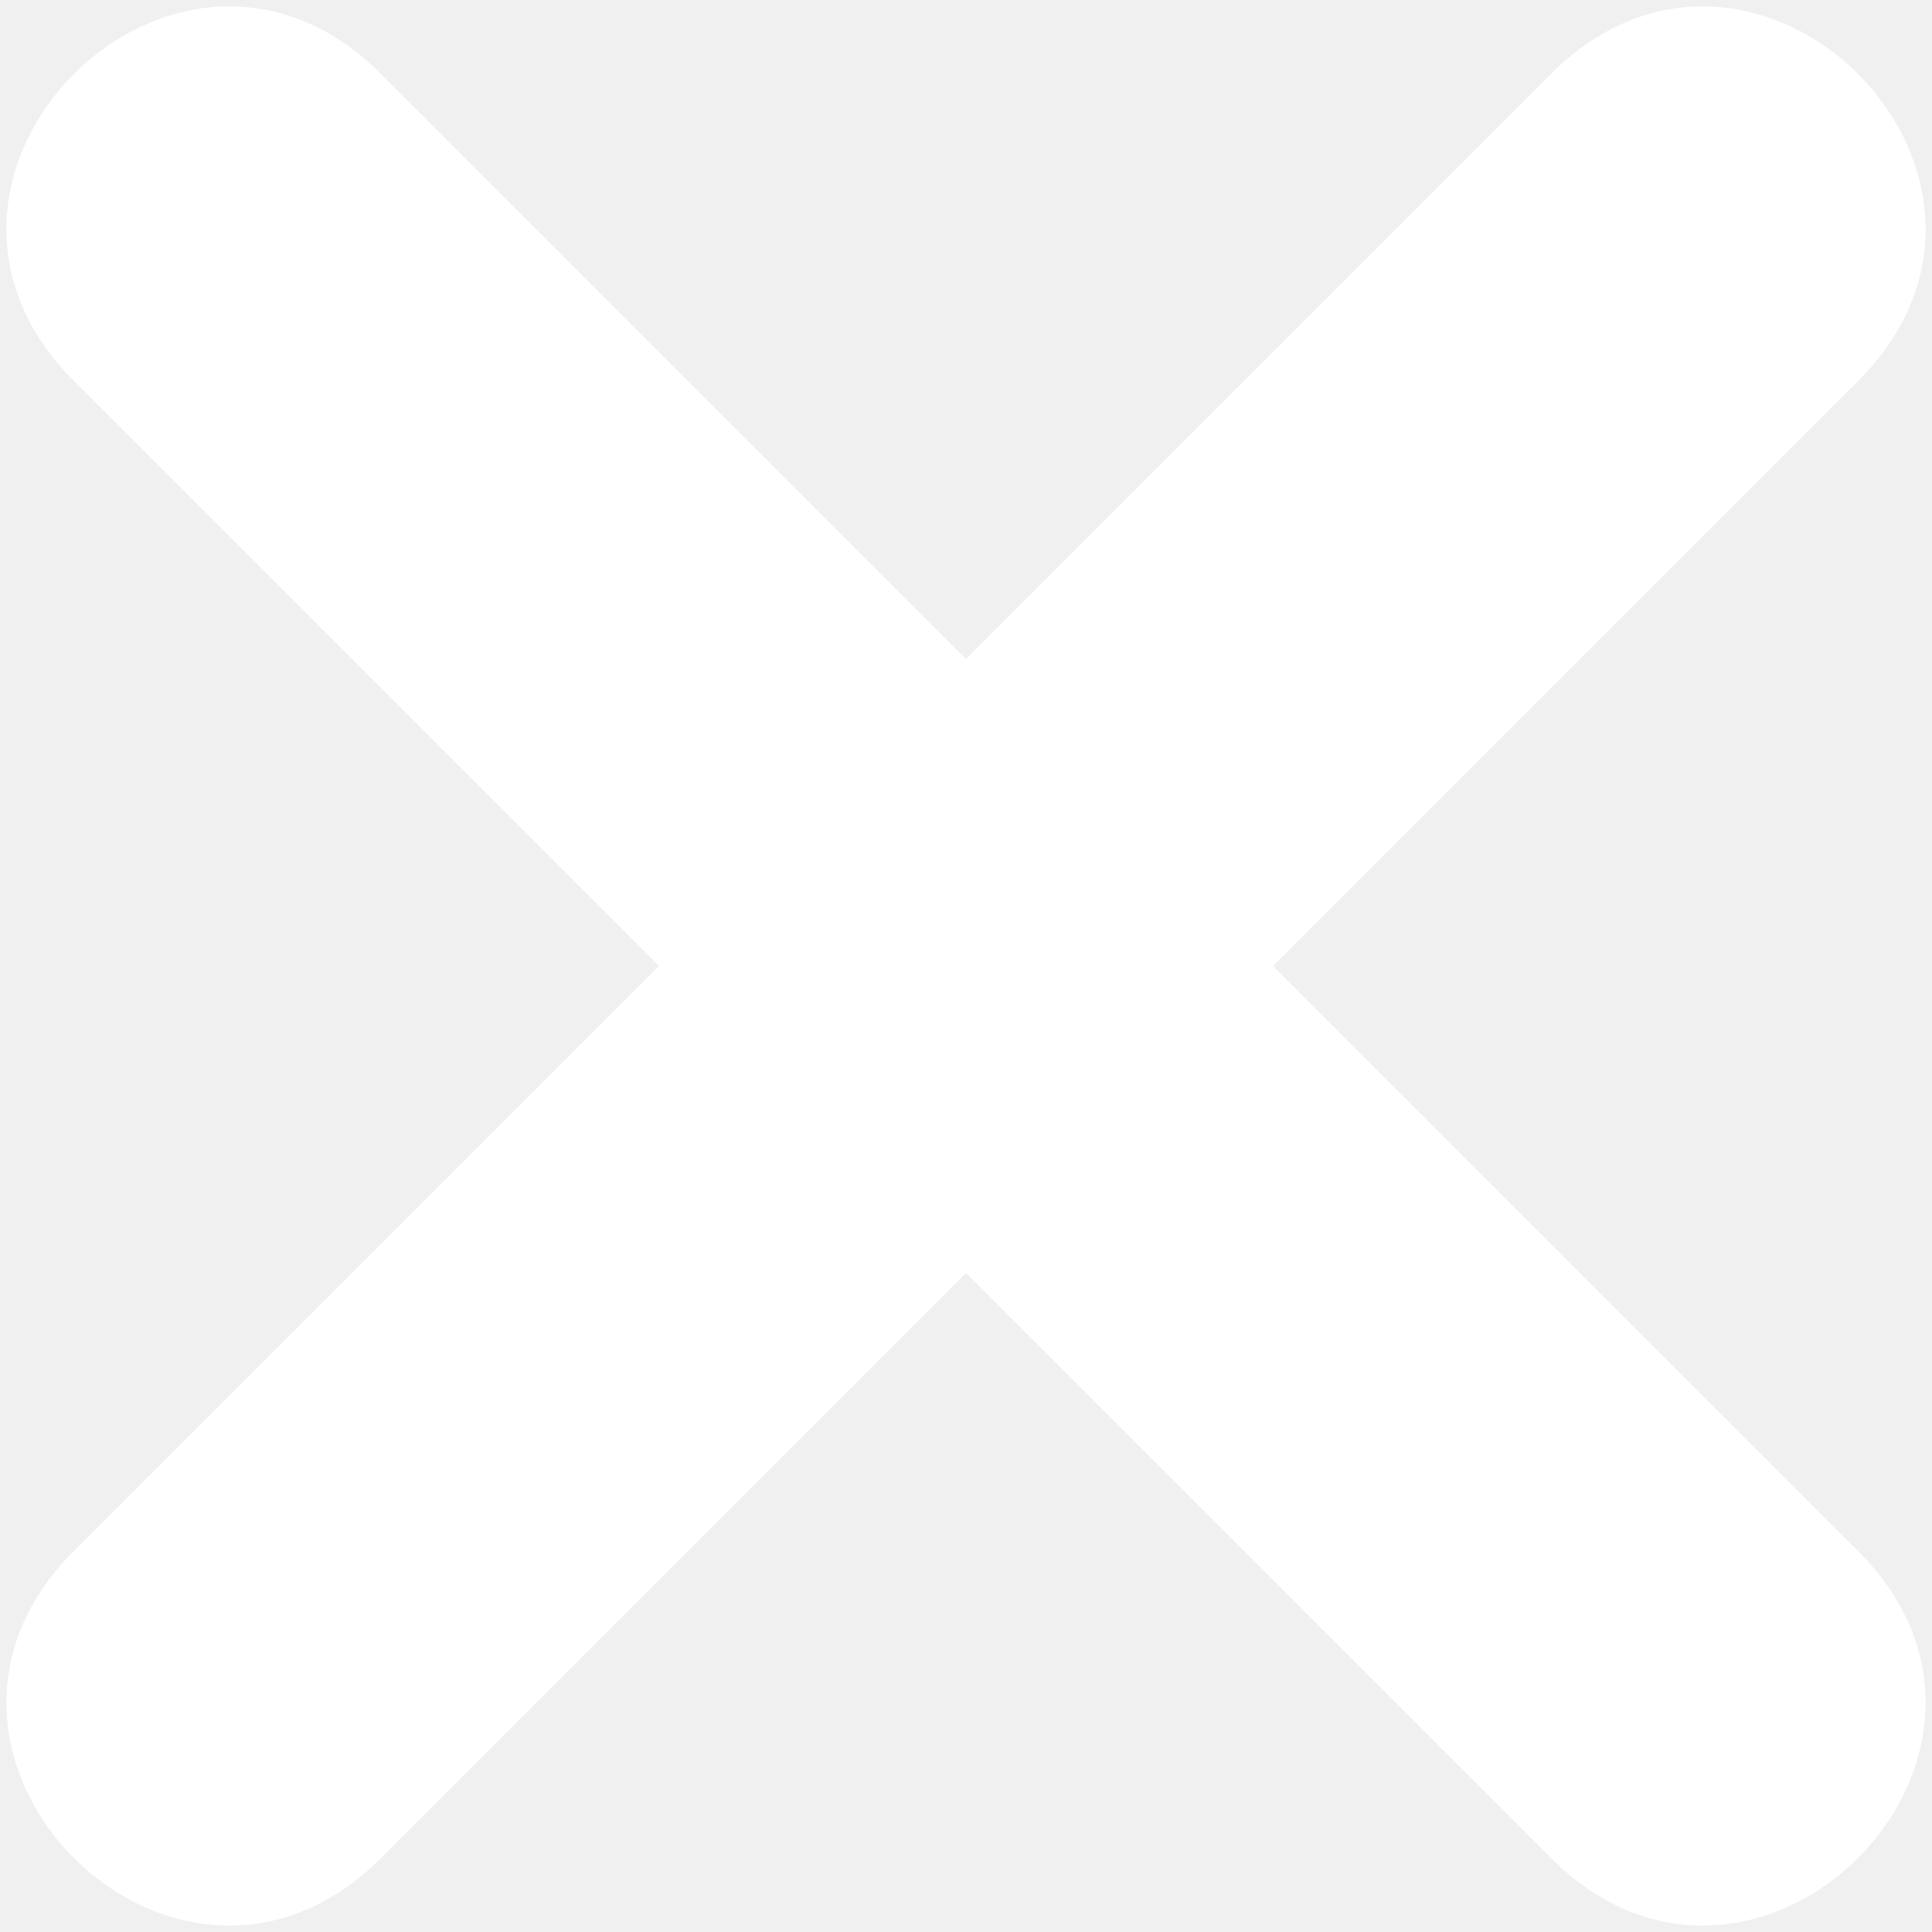
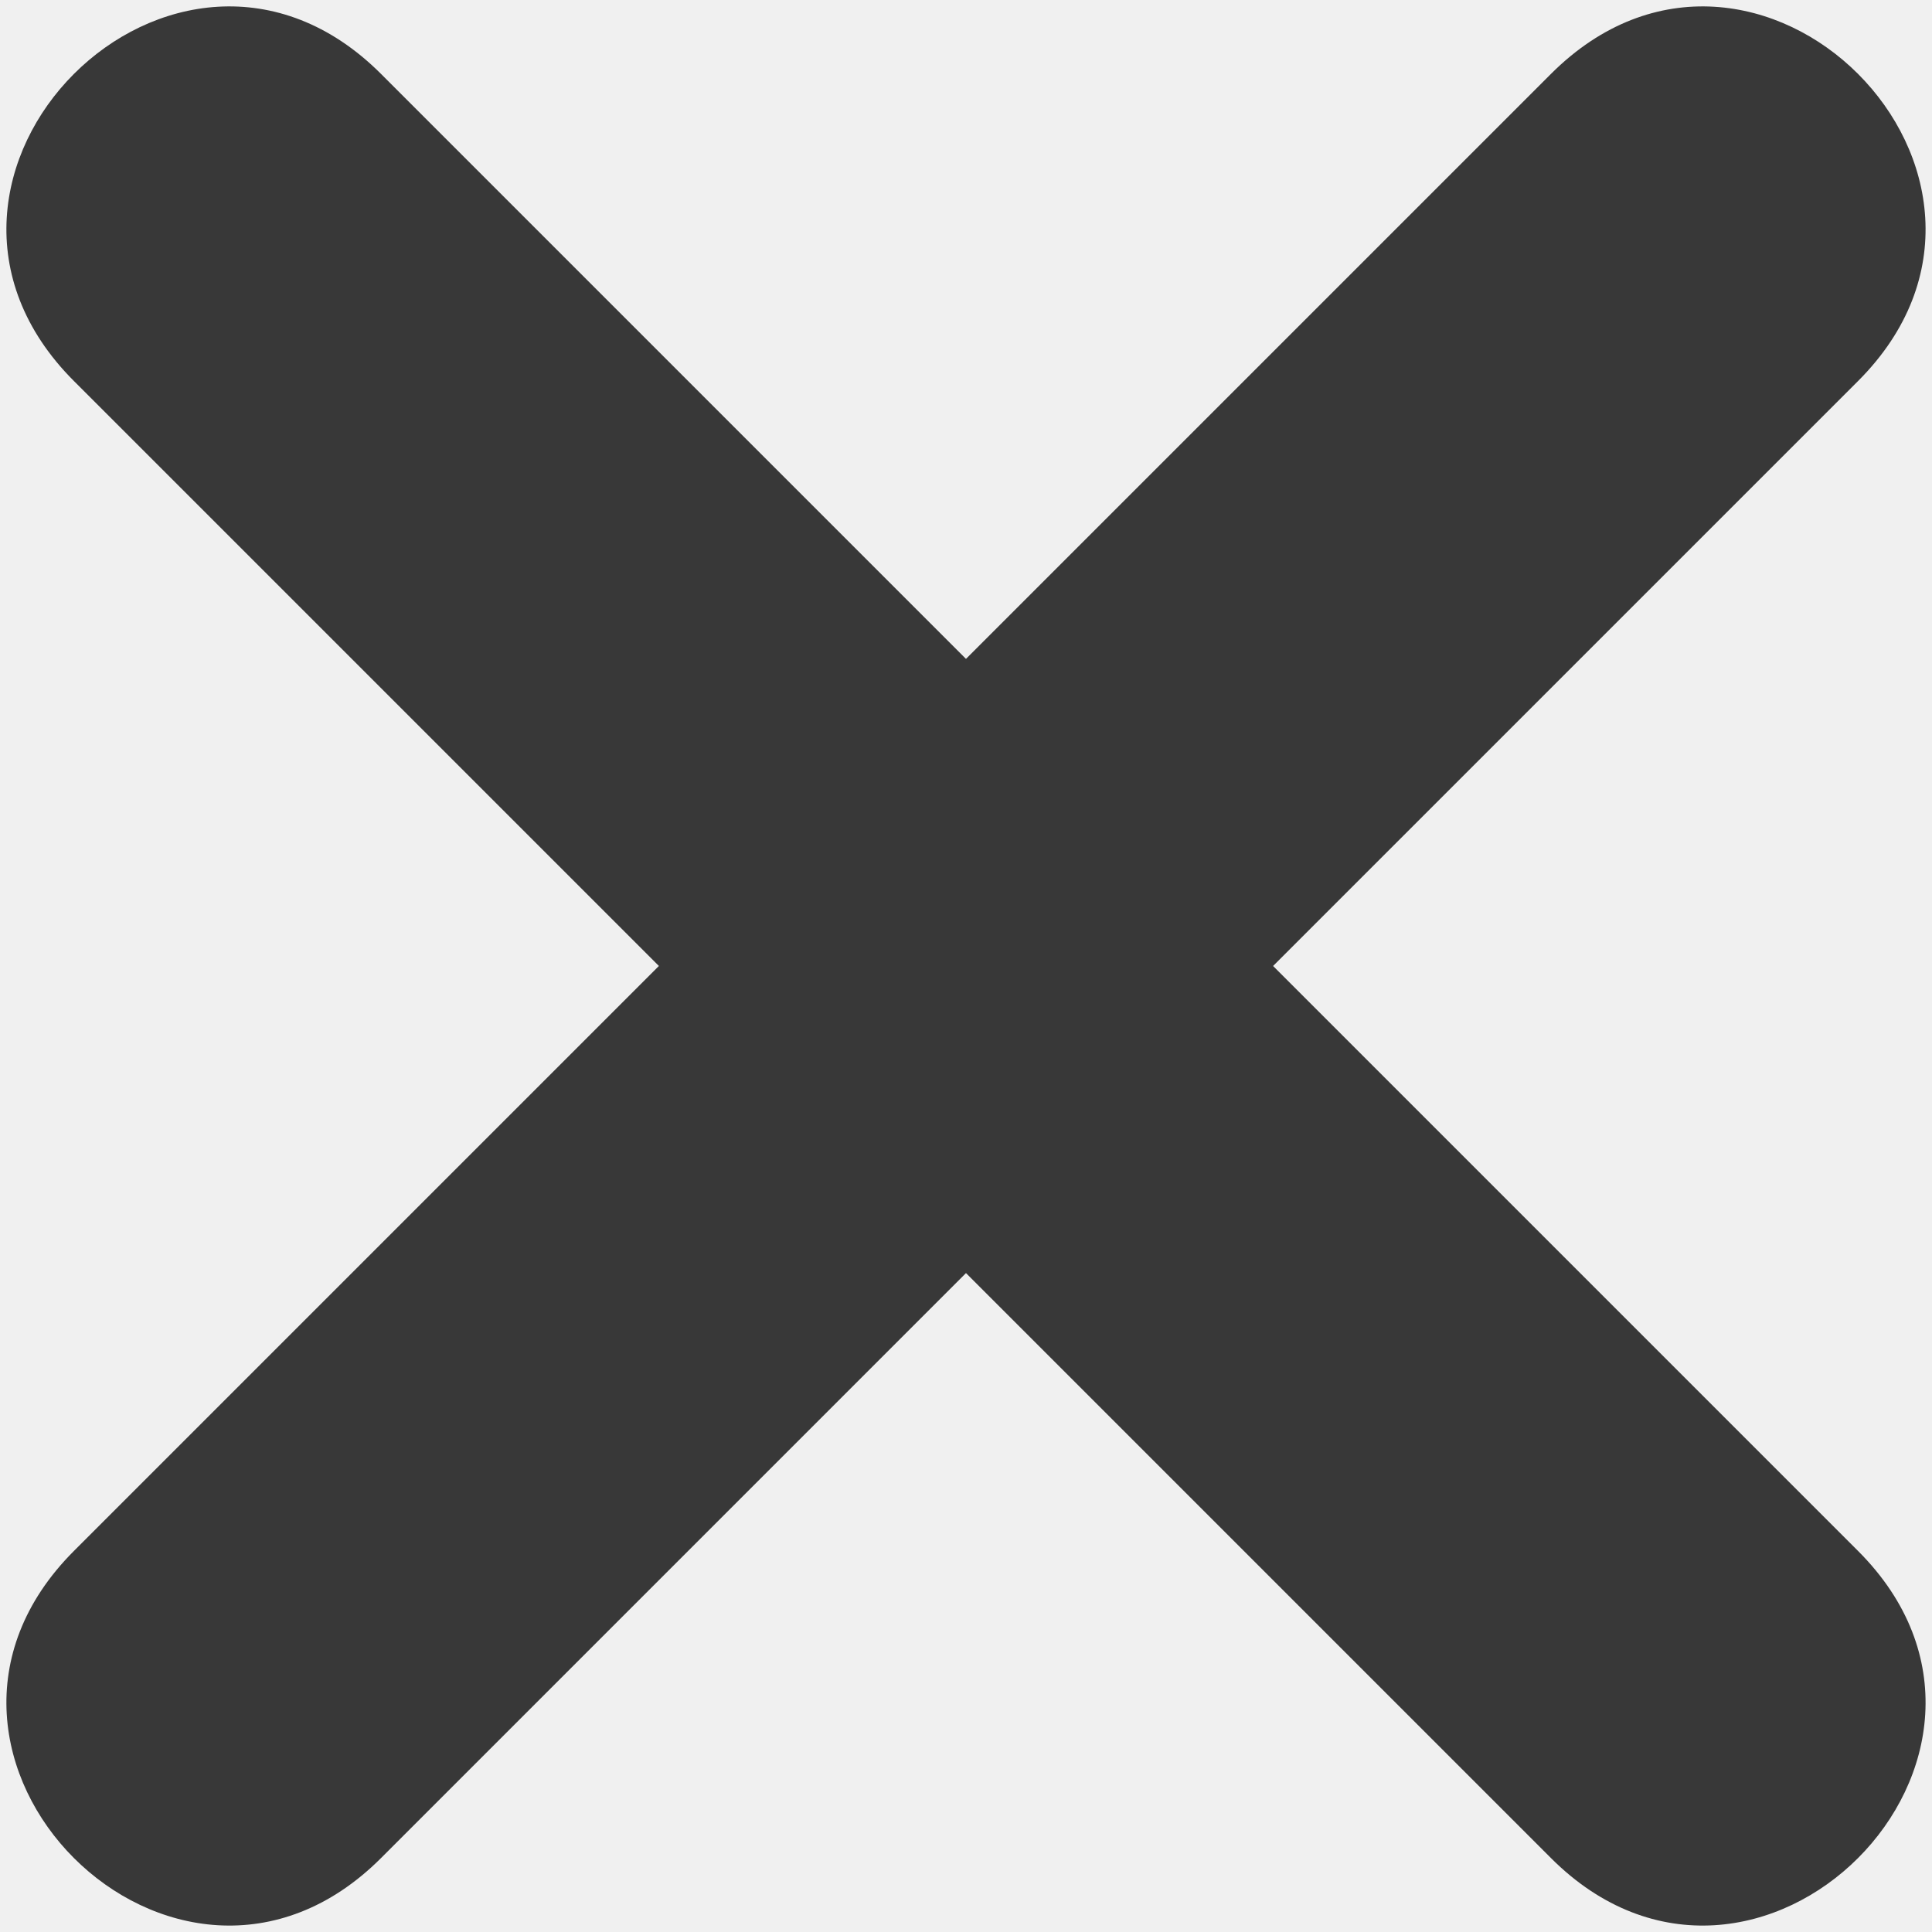
<svg xmlns="http://www.w3.org/2000/svg" width="500" zoomAndPan="magnify" viewBox="0 0 375 375" height="500" preserveAspectRatio="xMidYMid meet" version="1.0">
-   <path fill="#ffffff" d="M 73.957 14.348 L 187.496 127.891 L 301.039 14.348 C 340.777 -25.391 400.387 34.219 360.648 73.957 L 247.105 187.496 L 360.648 301.039 C 400.387 340.777 340.777 400.387 301.039 360.648 L 187.496 247.105 L 73.957 360.648 C 34.219 400.387 -25.391 340.777 14.348 301.039 L 127.891 187.496 L 14.348 73.957 C -25.391 34.219 34.219 -25.391 73.957 14.348 Z M 73.957 14.348 " fill-opacity="1" fill-rule="evenodd" />
+   <path fill="#383838" d="M 73.957 14.348 L 187.496 127.891 L 301.039 14.348 C 340.777 -25.391 400.387 34.219 360.648 73.957 L 247.105 187.496 L 360.648 301.039 C 400.387 340.777 340.777 400.387 301.039 360.648 L 187.496 247.105 L 73.957 360.648 C 34.219 400.387 -25.391 340.777 14.348 301.039 L 127.891 187.496 L 14.348 73.957 C -25.391 34.219 34.219 -25.391 73.957 14.348 Z M 73.957 14.348 " fill-opacity="1" fill-rule="evenodd" />
</svg>
